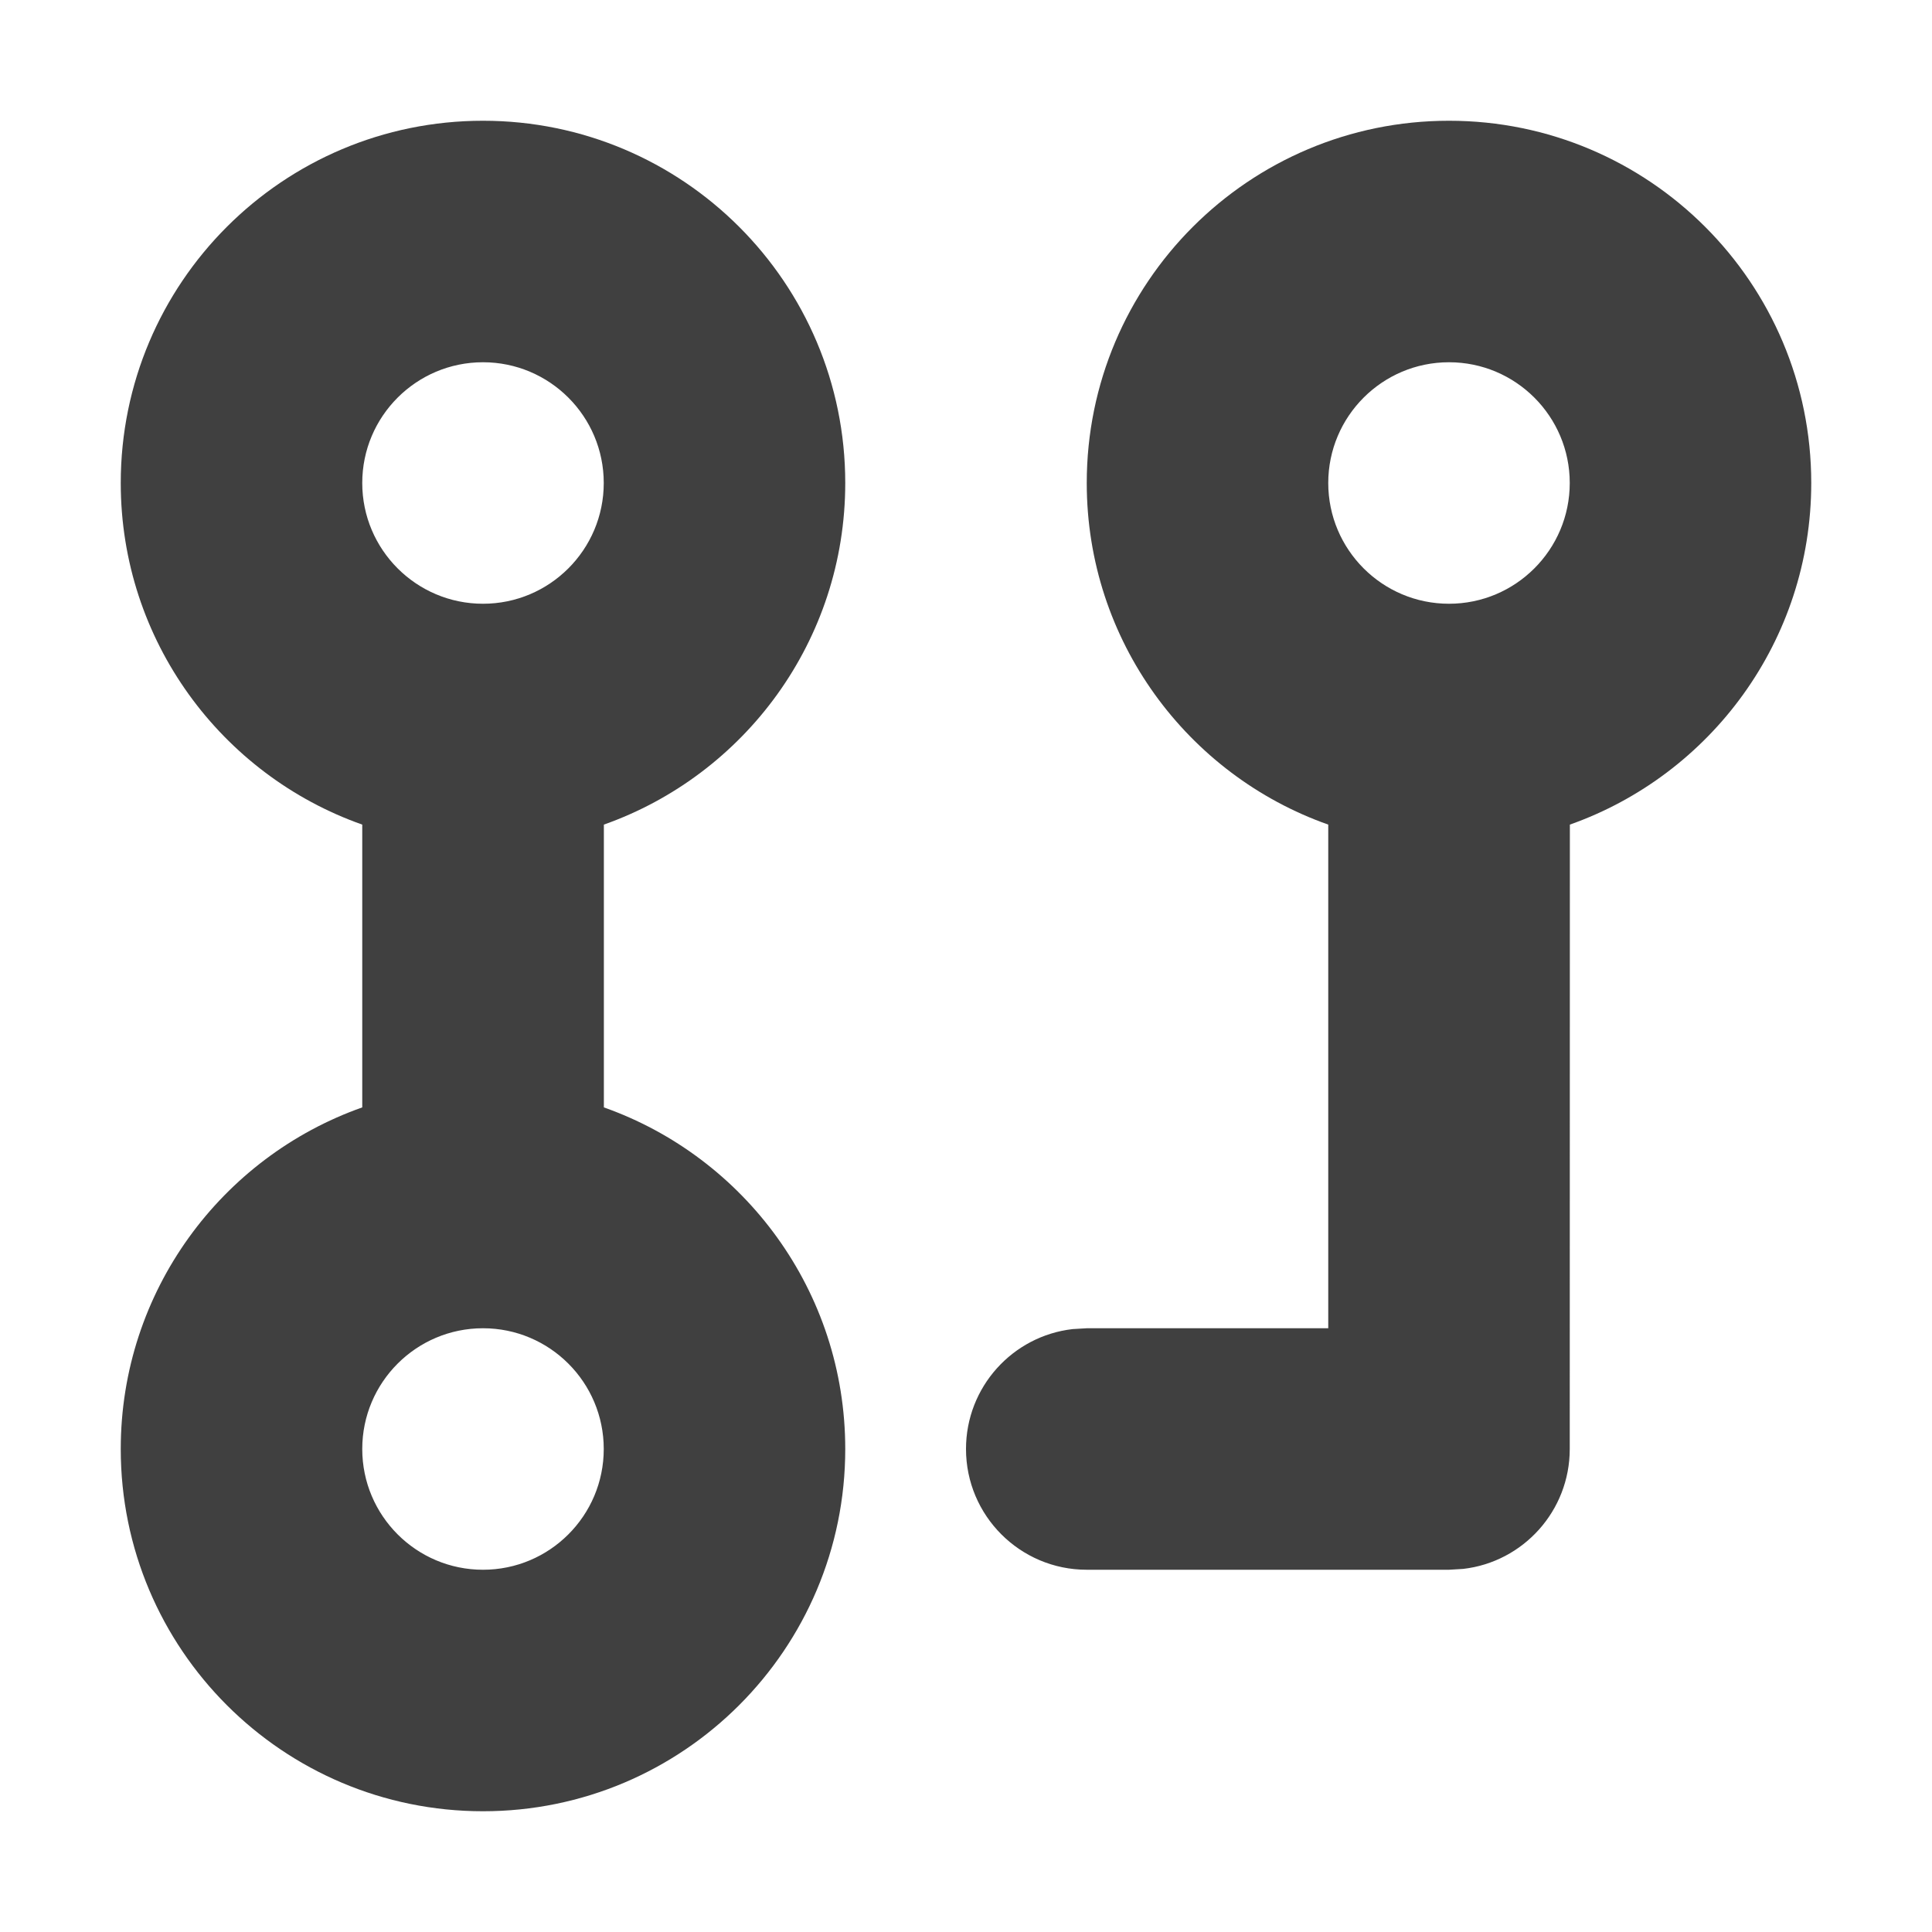
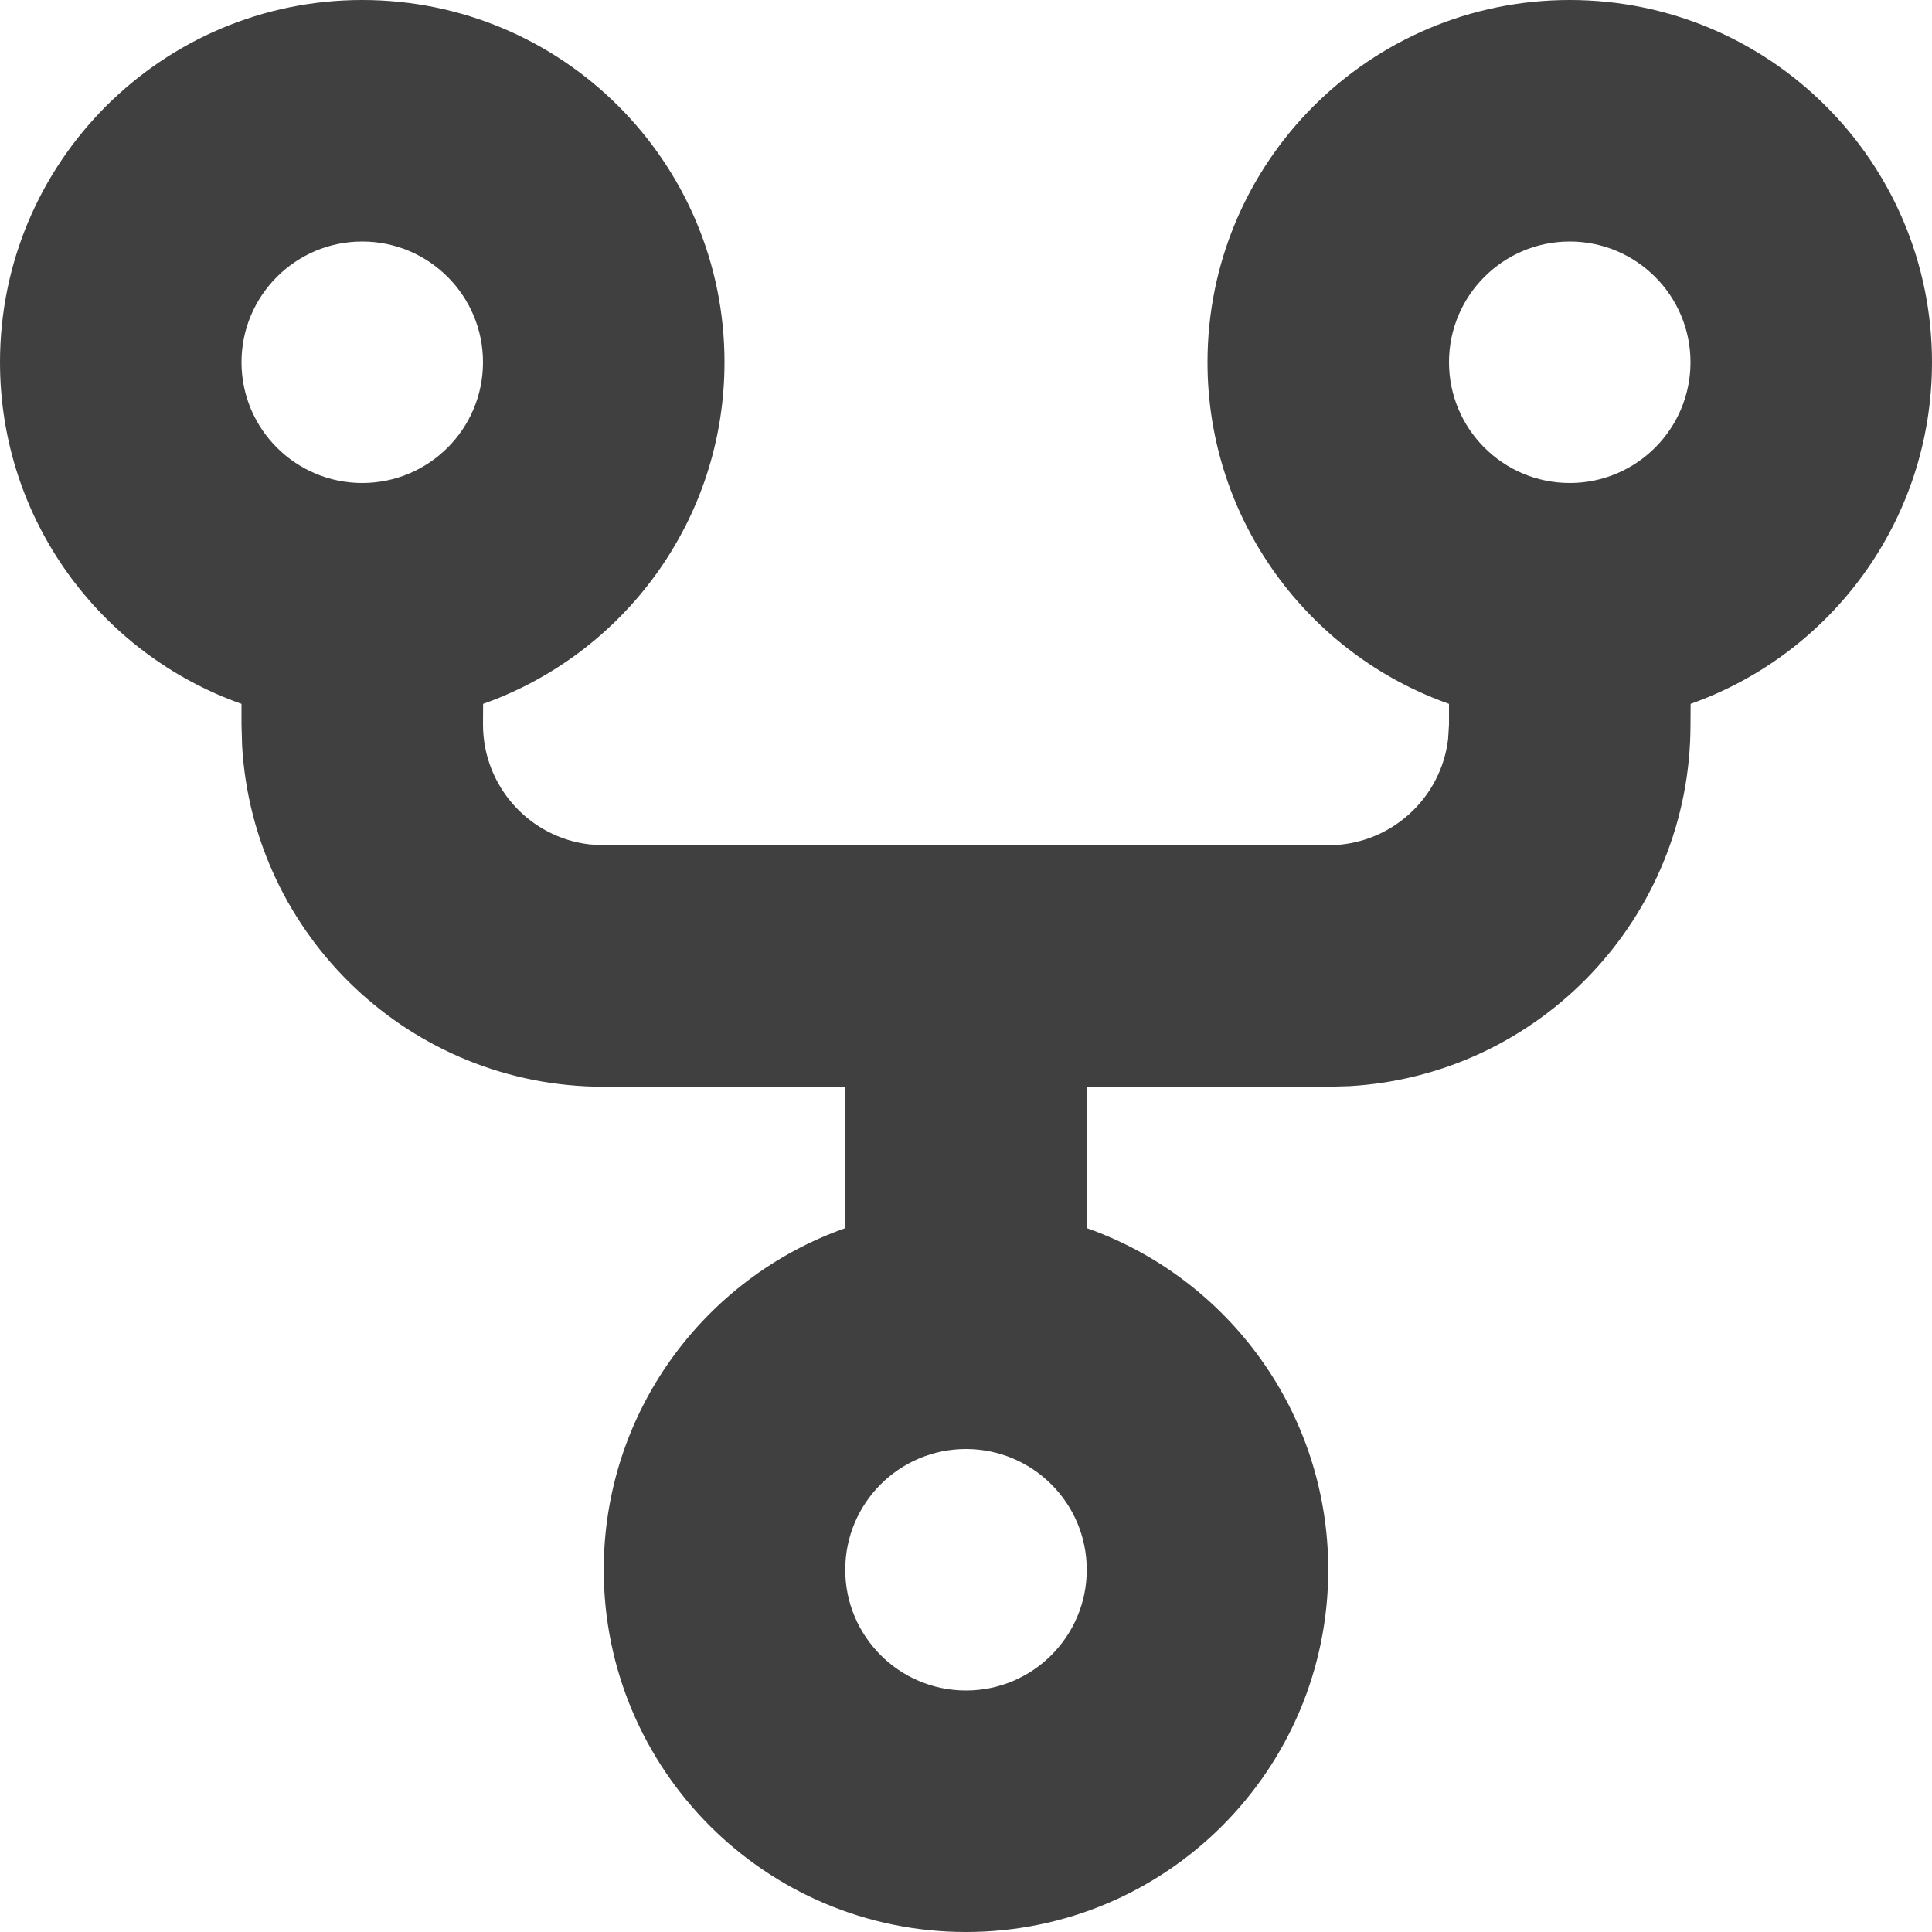
- <svg xmlns="http://www.w3.org/2000/svg" viewBox="0 0 16 16">
-   <g id="Icons" stroke="none" stroke-width="1" fill="none" fill-rule="evenodd">
-     <g id="Icon/Github" fill="rgba(0,0,0,.75)">
-       <path d="M4,1 C5.657,1 7,2.343 7,4 C7,5.306 6.166,6.417 5.001,6.829 L5.001,9.171 C6.166,9.583 7,10.694 7,12 C7,13.657 5.657,15 4,15 C2.343,15 1,13.657 1,12 C1,10.694 1.835,9.582 3,9.171 L3,6.829 C1.835,6.418 1,5.306 1,4 C1,2.343 2.343,1 4,1 Z M4,11 C3.448,11 3,11.448 3,12 C3,12.552 3.448,13 4,13 C4.552,13 5,12.552 5,12 C5,11.448 4.552,11 4,11 Z M12,1 C13.657,1 15,2.343 15,4 C15,5.306 14.166,6.417 13.001,6.829 L13,12 C13,12.513 12.614,12.936 12.117,12.993 L12,13 L9,13 C8.448,13 8,12.552 8,12 C8,11.487 8.386,11.064 8.883,11.007 L9,11 L11,11 L11,6.829 C9.835,6.418 9,5.306 9,4 C9,2.343 10.343,1 12,1 Z M4,3 C3.448,3 3,3.448 3,4 C3,4.552 3.448,5 4,5 C4.552,5 5,4.552 5,4 C5,3.448 4.552,3 4,3 Z M12,3 C11.448,3 11,3.448 11,4 C11,4.552 11.448,5 12,5 C12.552,5 13,4.552 13,4 C13,3.448 12.552,3 12,3 Z" id="Combined-Shape" />
+ <svg xmlns="http://www.w3.org/2000/svg" viewBox="0 0 16 16" version="1.1">
+   <g id="Icons" stroke="none" stroke-width="1" fill="none" fill-rule="evenodd" fill-opacity="0.75">
+     <g id="Icon/Github" fill="#000000">
+       <path d="M13,0 C14.657,0 16,1.343 16,3 C16,4.306 15.166,5.417 14.001,5.829 L14,6 C14,7.598 12.751,8.904 11.176,8.995 L11,9 L9,9 L9.001,10.171 C10.166,10.583 11,11.694 11,13 C11,14.657 9.657,16 8,16 C6.343,16 5,14.657 5,13 C5,11.694 5.835,10.582 7,10.171 L7,9 L5,9 C3.402,9 2.096,7.751 2.005,6.176 L2,6 L2,5.829 C0.835,5.418 0,4.306 0,3 C0,1.343 1.343,0 3,0 C4.657,0 6,1.343 6,3 C6,4.306 5.166,5.417 4.001,5.829 L4,6 C4,6.513 4.386,6.936 4.883,6.993 L5,7 L11,7 C11.513,7 11.936,6.614 11.993,6.117 L12,6 L12,5.829 C10.835,5.418 10,4.306 10,3 C10,1.343 11.343,0 13,0 Z M8,12 C7.448,12 7,12.448 7,13 C7,13.552 7.448,14 8,14 C8.552,14 9,13.552 9,13 C9,12.448 8.552,12 8,12 Z M3,2 C2.448,2 2,2.448 2,3 C2,3.552 2.448,4 3,4 C3.552,4 4,3.552 4,3 C4,2.448 3.552,2 3,2 Z M13,2 C12.448,2 12,2.448 12,3 C12,3.552 12.448,4 13,4 C13.552,4 14,3.552 14,3 C14,2.448 13.552,2 13,2 Z" id="Combined-Shape" />
    </g>
  </g>
</svg>
